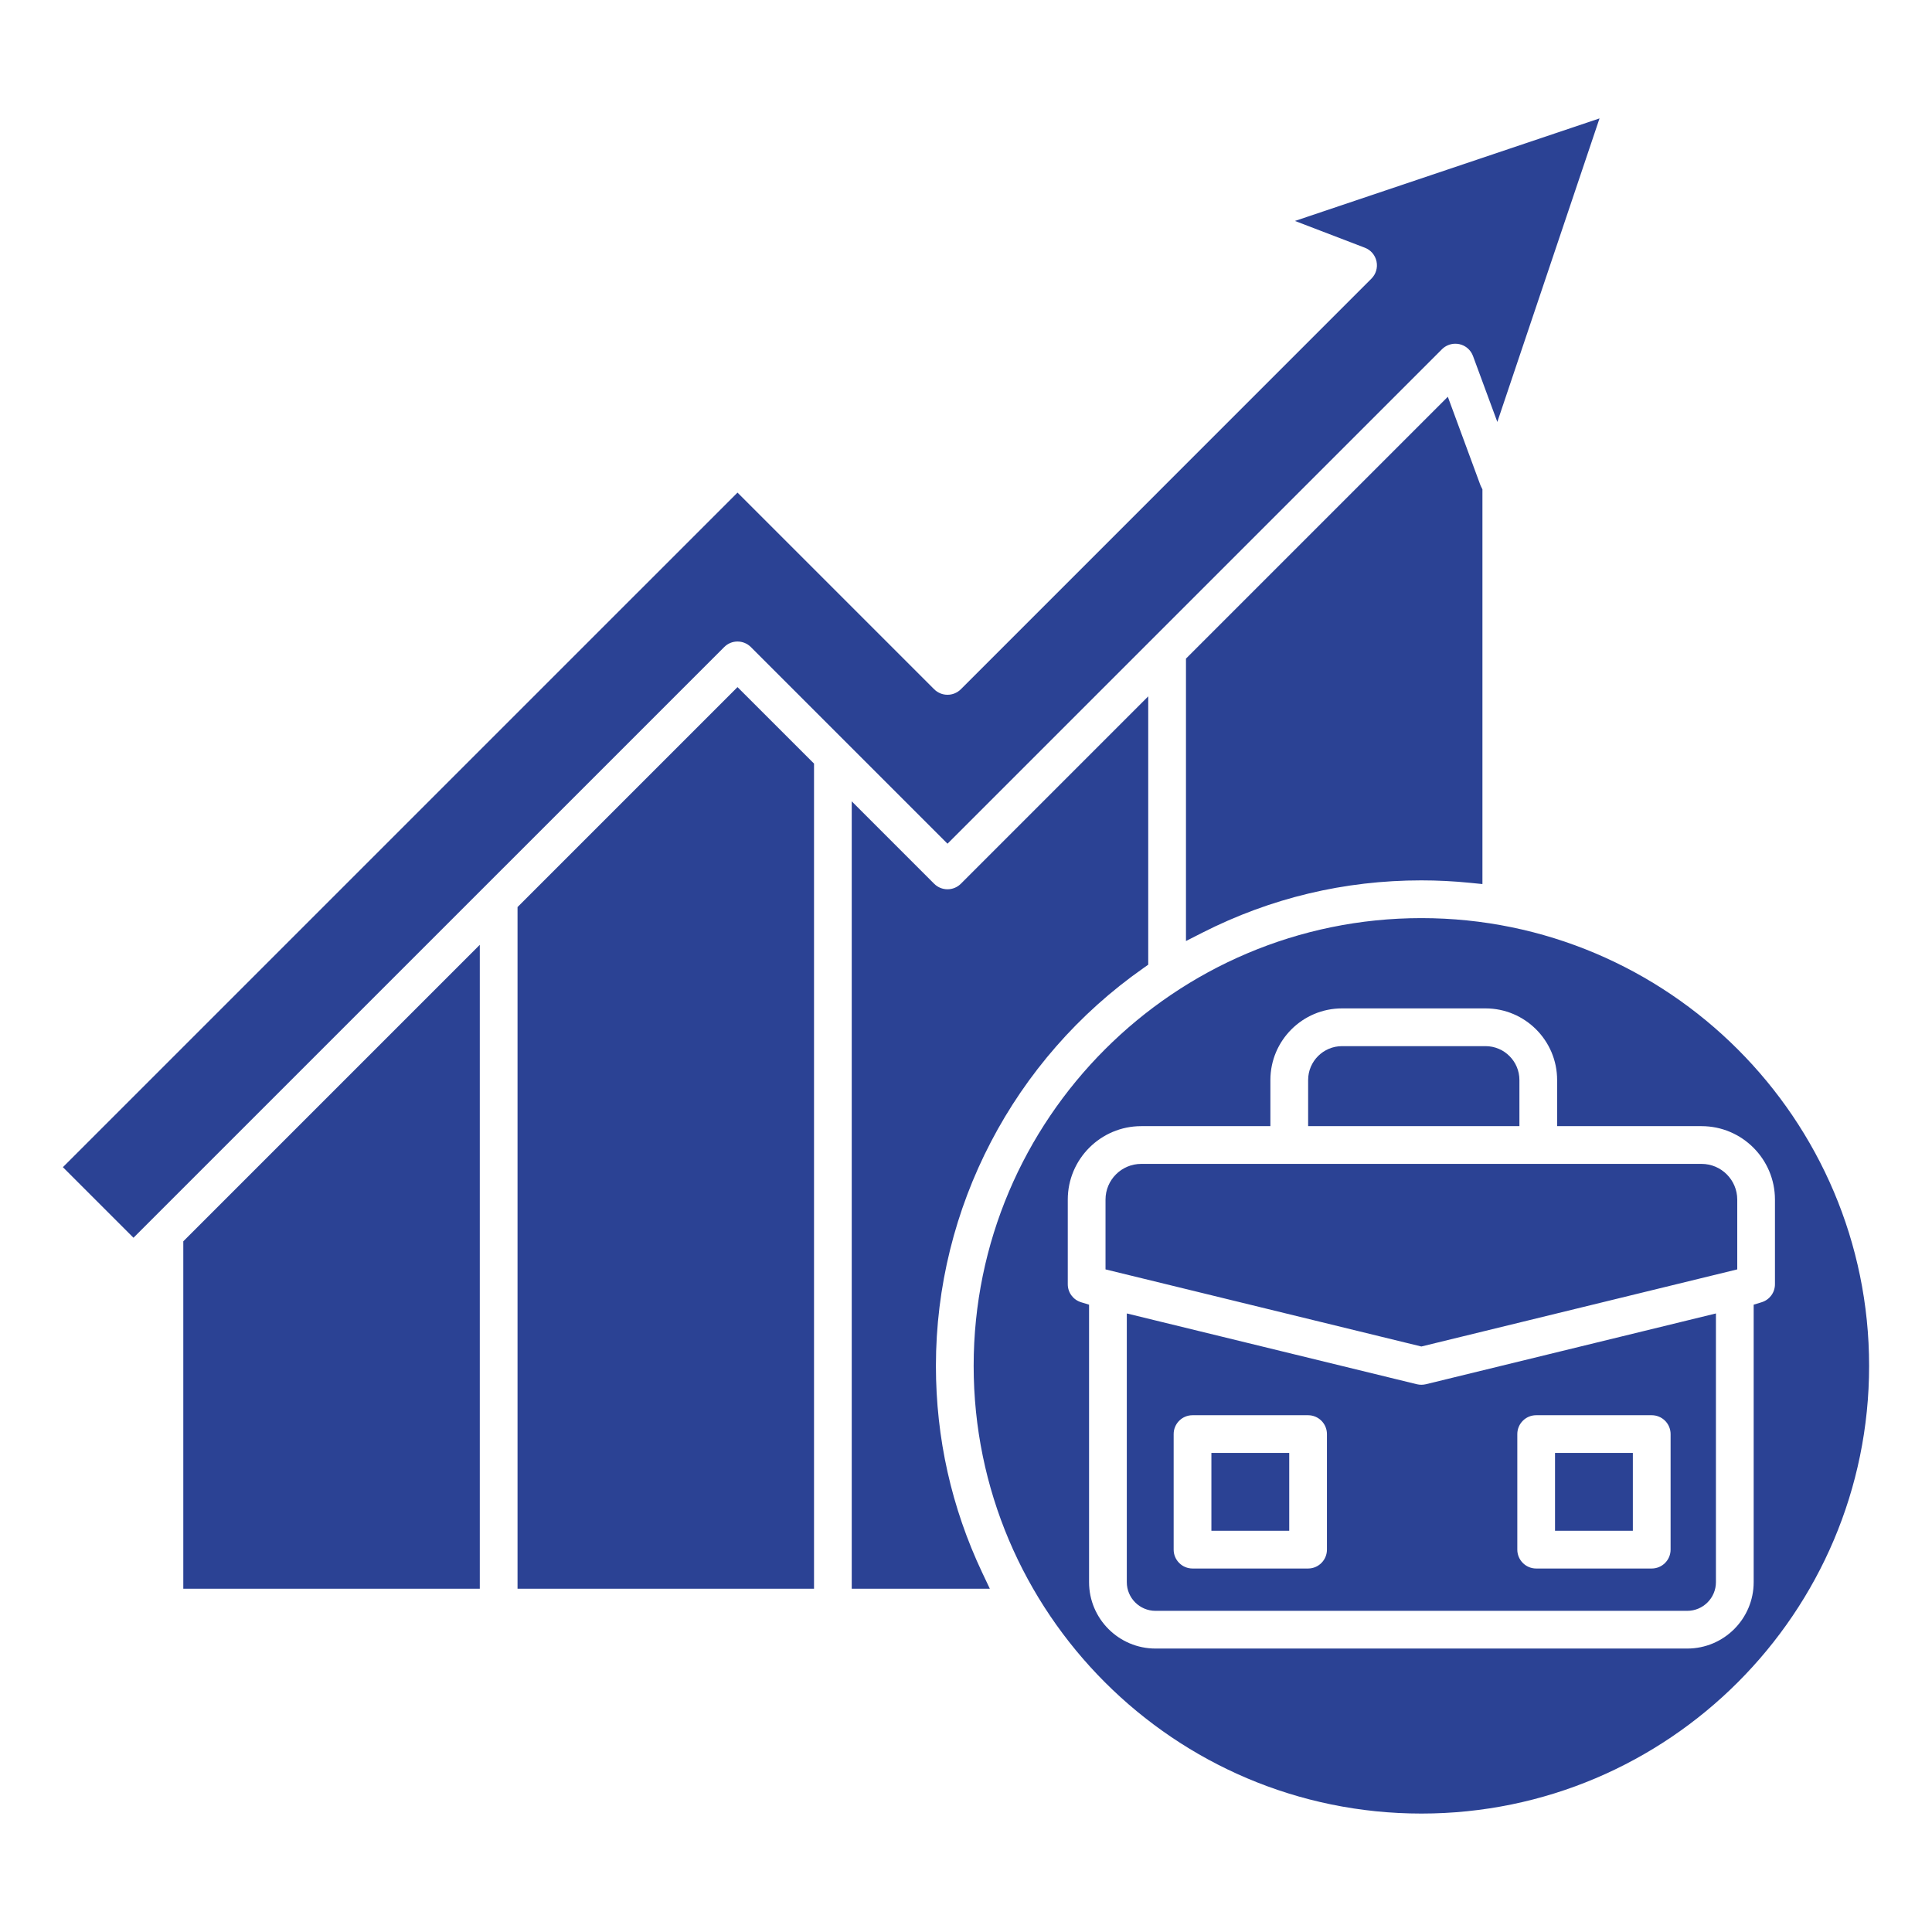
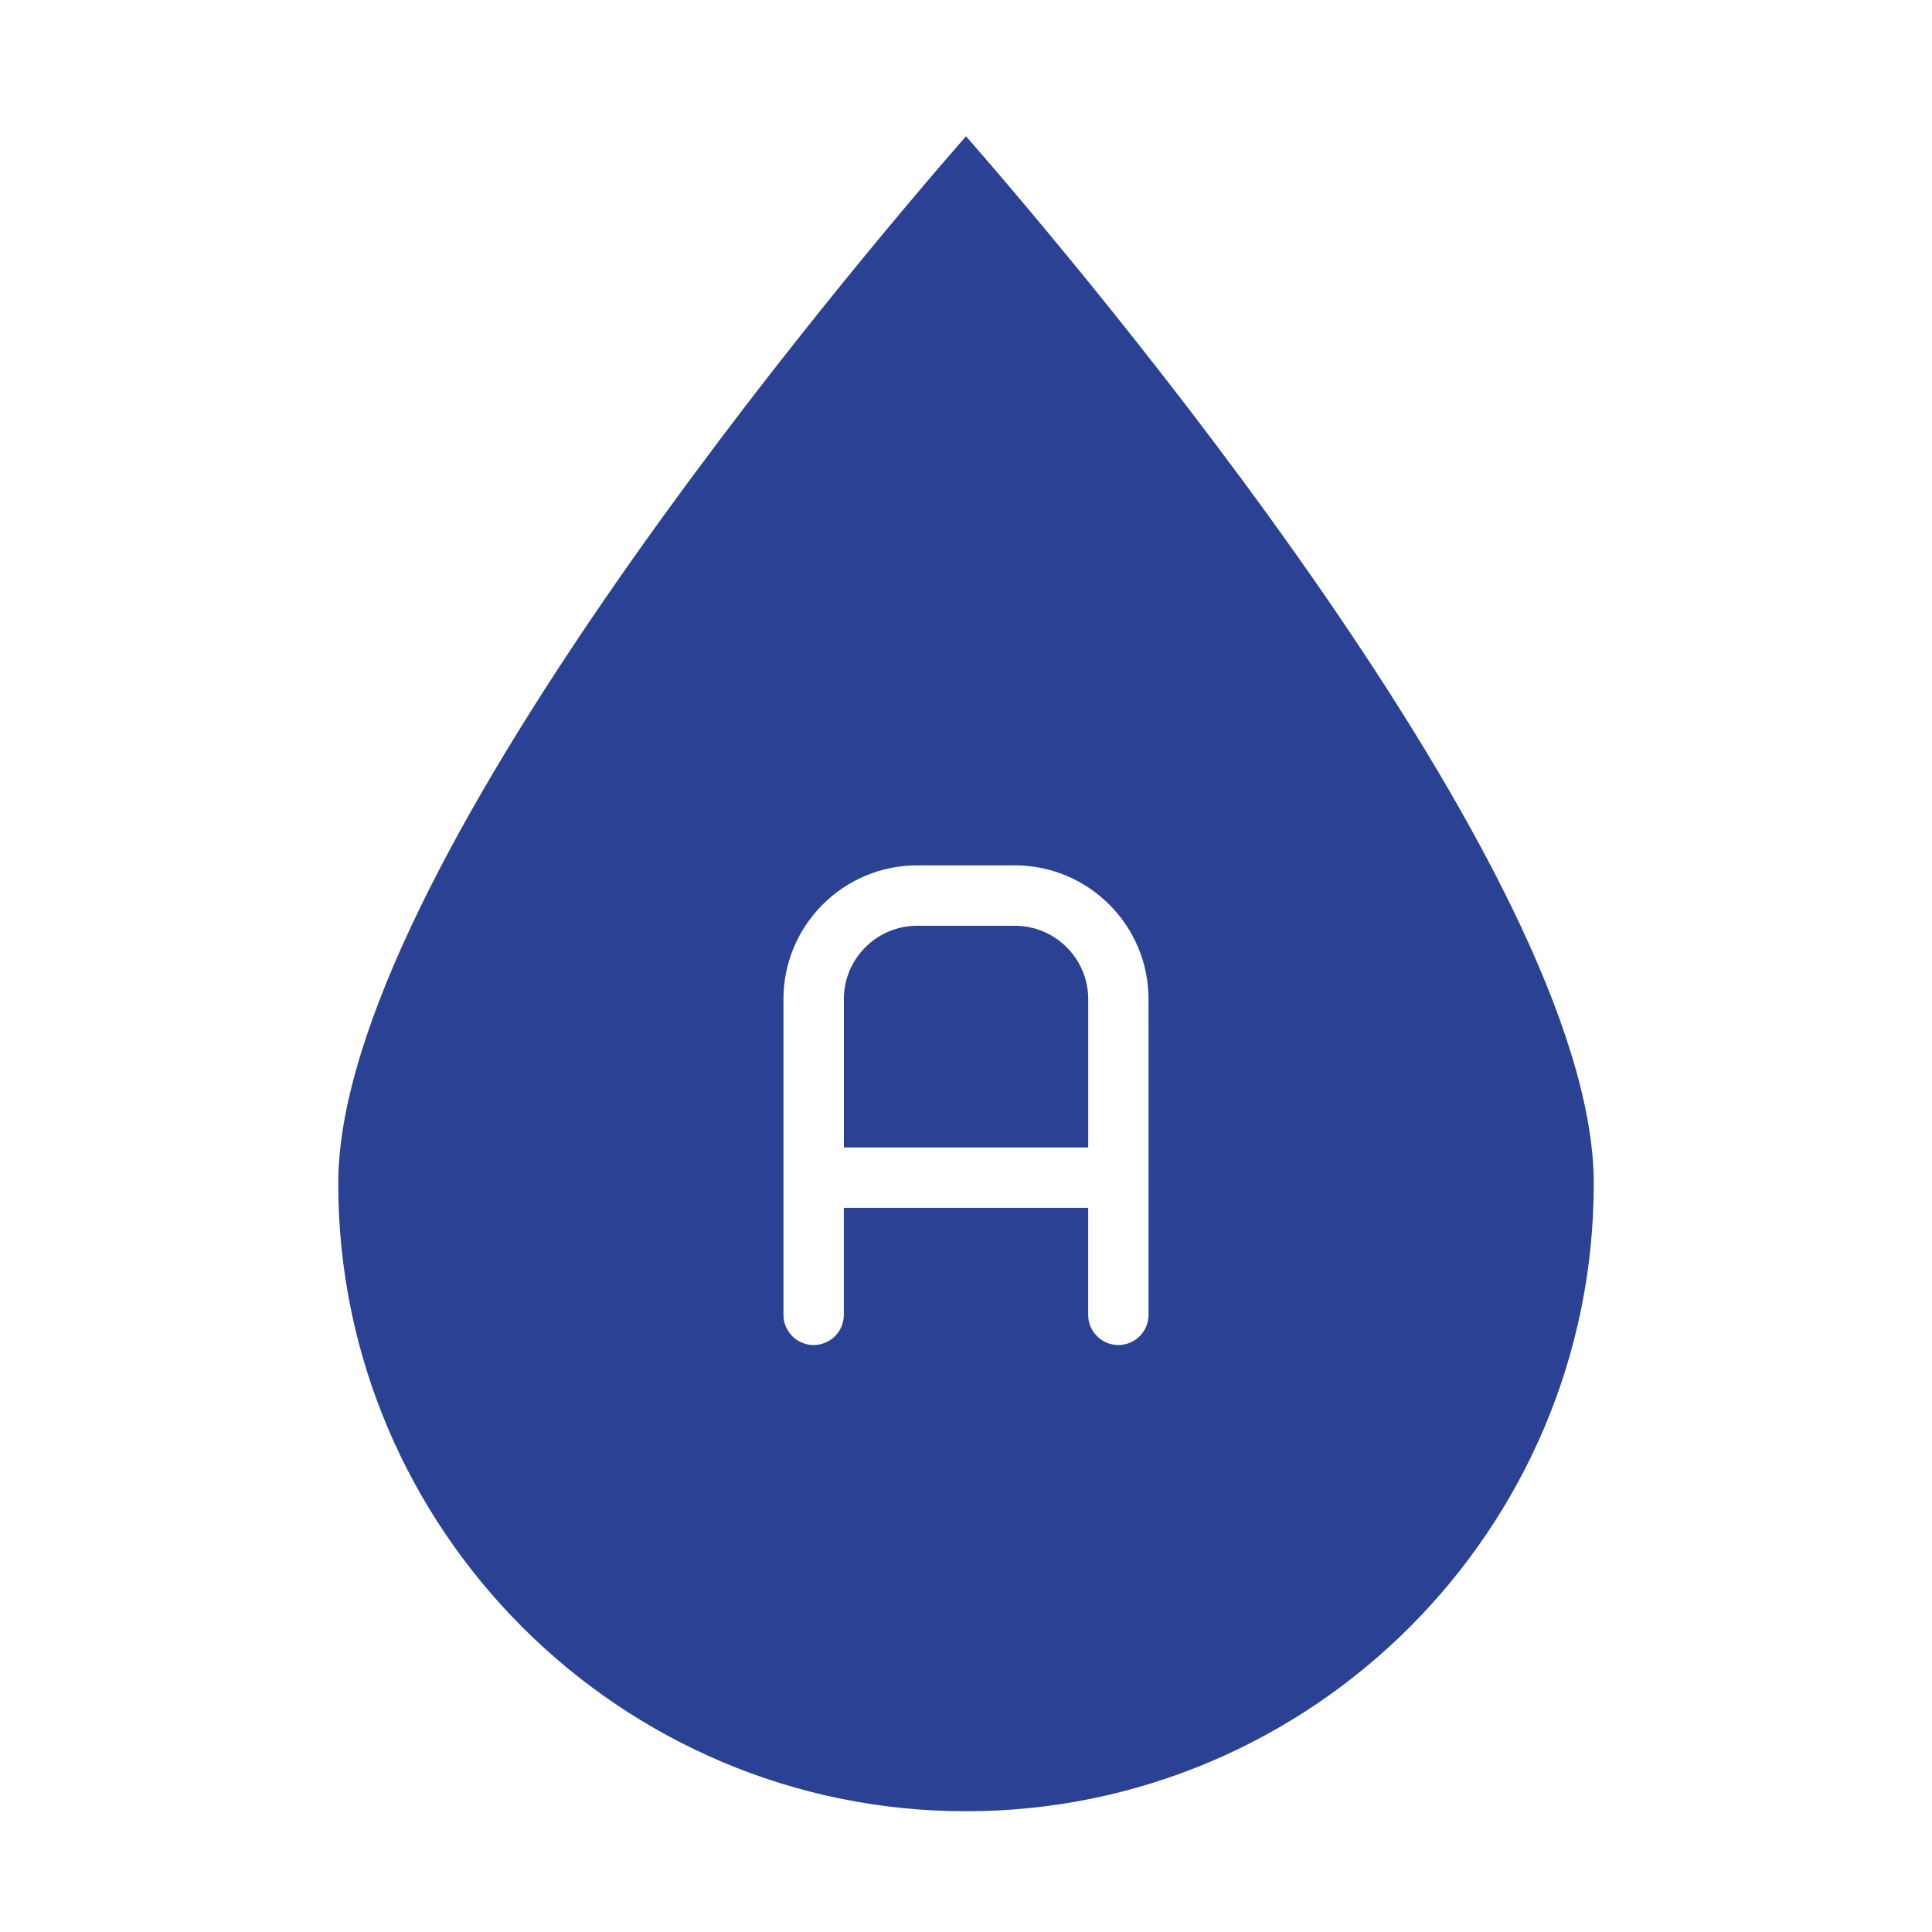
- <svg xmlns="http://www.w3.org/2000/svg" width="56" height="56" viewBox="0 0 56 56" fill="none">
-   <path d="M28.469 45.582L28.691 46.05H24.688V23.227L27.077 25.616C27.18 25.719 27.318 25.776 27.464 25.776C27.61 25.776 27.747 25.719 27.851 25.616L33.282 20.184V27.962L33.142 28.061C29.376 30.7 27.128 35.01 27.128 39.59C27.128 41.682 27.579 43.698 28.469 45.582ZM15.001 26.292V46.05H23.595V22.133L21.377 19.916L15.001 26.292ZM5.313 46.05H13.907V27.386L5.313 35.98V46.05ZM21.377 18.595C21.523 18.595 21.66 18.652 21.764 18.755L27.464 24.455L41.796 10.123C41.898 10.021 42.039 9.963 42.183 9.963C42.222 9.963 42.262 9.967 42.3 9.975C42.483 10.015 42.631 10.144 42.696 10.32L43.401 12.23L46.363 3.432L37.535 6.404L39.56 7.18C39.734 7.246 39.86 7.395 39.899 7.577C39.938 7.759 39.882 7.946 39.751 8.077L27.851 19.978C27.747 20.081 27.61 20.138 27.464 20.138C27.318 20.138 27.18 20.081 27.077 19.978L21.377 14.278L1.823 33.831L3.869 35.877L20.991 18.756C21.094 18.652 21.231 18.595 21.377 18.595H21.377ZM41.966 11.5L34.376 19.09V27.276L34.852 27.034C36.833 26.028 38.968 25.518 41.199 25.518C41.667 25.518 42.141 25.542 42.609 25.589L42.969 25.625V14.184L42.928 14.101C42.922 14.089 42.916 14.077 42.911 14.064L41.966 11.5ZM35.113 44.37H37.369V42.114H35.113V44.37ZM49.32 33.736H33.079C32.508 33.736 32.044 34.2 32.044 34.771V36.794L41.199 39.029L50.355 36.794V34.771C50.355 34.2 49.89 33.736 49.32 33.736H49.32ZM54.177 39.59C54.177 46.746 48.355 52.567 41.199 52.567C34.043 52.567 28.222 46.746 28.222 39.59C28.222 32.434 34.043 26.612 41.199 26.612C48.355 26.612 54.177 32.434 54.177 39.59ZM51.448 37.224V34.771C51.448 33.597 50.493 32.642 49.32 32.642H45.134V31.305C45.134 30.16 44.203 29.229 43.059 29.229H38.899C37.754 29.229 36.823 30.16 36.823 31.305V32.642H33.079C31.905 32.642 30.95 33.597 30.95 34.771V37.224C30.95 37.465 31.105 37.675 31.336 37.746L31.567 37.817V45.86C31.567 46.921 32.431 47.784 33.492 47.784H48.906C49.968 47.784 50.831 46.921 50.831 45.86V37.817L51.062 37.746C51.293 37.675 51.448 37.465 51.448 37.224H51.448ZM41.329 40.123L49.737 38.071V45.86C49.737 46.318 49.364 46.691 48.906 46.691H33.492C33.034 46.691 32.661 46.318 32.661 45.86V38.071L41.07 40.123C41.112 40.133 41.156 40.138 41.199 40.138C41.243 40.138 41.286 40.133 41.329 40.123ZM38.462 41.568C38.462 41.266 38.217 41.021 37.916 41.021H34.566C34.264 41.021 34.019 41.266 34.019 41.568V44.917C34.019 45.218 34.264 45.464 34.566 45.464H37.916C38.217 45.464 38.462 45.218 38.462 44.917V41.568ZM43.98 44.917C43.98 45.218 44.225 45.464 44.526 45.464H47.876C48.178 45.464 48.423 45.218 48.423 44.917V41.568C48.423 41.266 48.178 41.021 47.876 41.021H44.526C44.225 41.021 43.98 41.266 43.98 41.568V44.917ZM44.041 31.305C44.041 30.763 43.6 30.323 43.059 30.323H38.899C38.358 30.323 37.917 30.763 37.917 31.305V32.642H44.041V31.305ZM47.329 42.114H45.073V44.37H47.329V42.114Z" fill="#2B4294" />
+ <svg xmlns="http://www.w3.org/2000/svg" width="54" height="54" viewBox="0 0 54 54" fill="none">
+   <path d="M44.546 33.079C44.546 24.4 30.201 7.474 27 3.807C23.8 7.475 9.454 24.403 9.454 33.079C9.454 42.753 17.326 50.625 27 50.625C36.674 50.625 44.546 42.753 44.546 33.079ZM32.102 36.75C32.102 37.216 31.724 37.594 31.258 37.594C30.793 37.594 30.415 37.216 30.415 36.75V33.759H23.585V36.75C23.585 37.216 23.207 37.594 22.742 37.594C22.276 37.594 21.898 37.216 21.898 36.75V27.924C21.898 25.864 23.574 24.187 25.635 24.187H28.364C30.425 24.187 32.101 25.864 32.101 27.924L32.102 36.75Z" fill="#2B4294" />
+   <path d="M28.365 25.875H25.636C24.506 25.875 23.586 26.795 23.586 27.924V32.072H30.416V27.924C30.416 26.795 29.495 25.875 28.365 25.875Z" fill="#2B4294" />
</svg>
